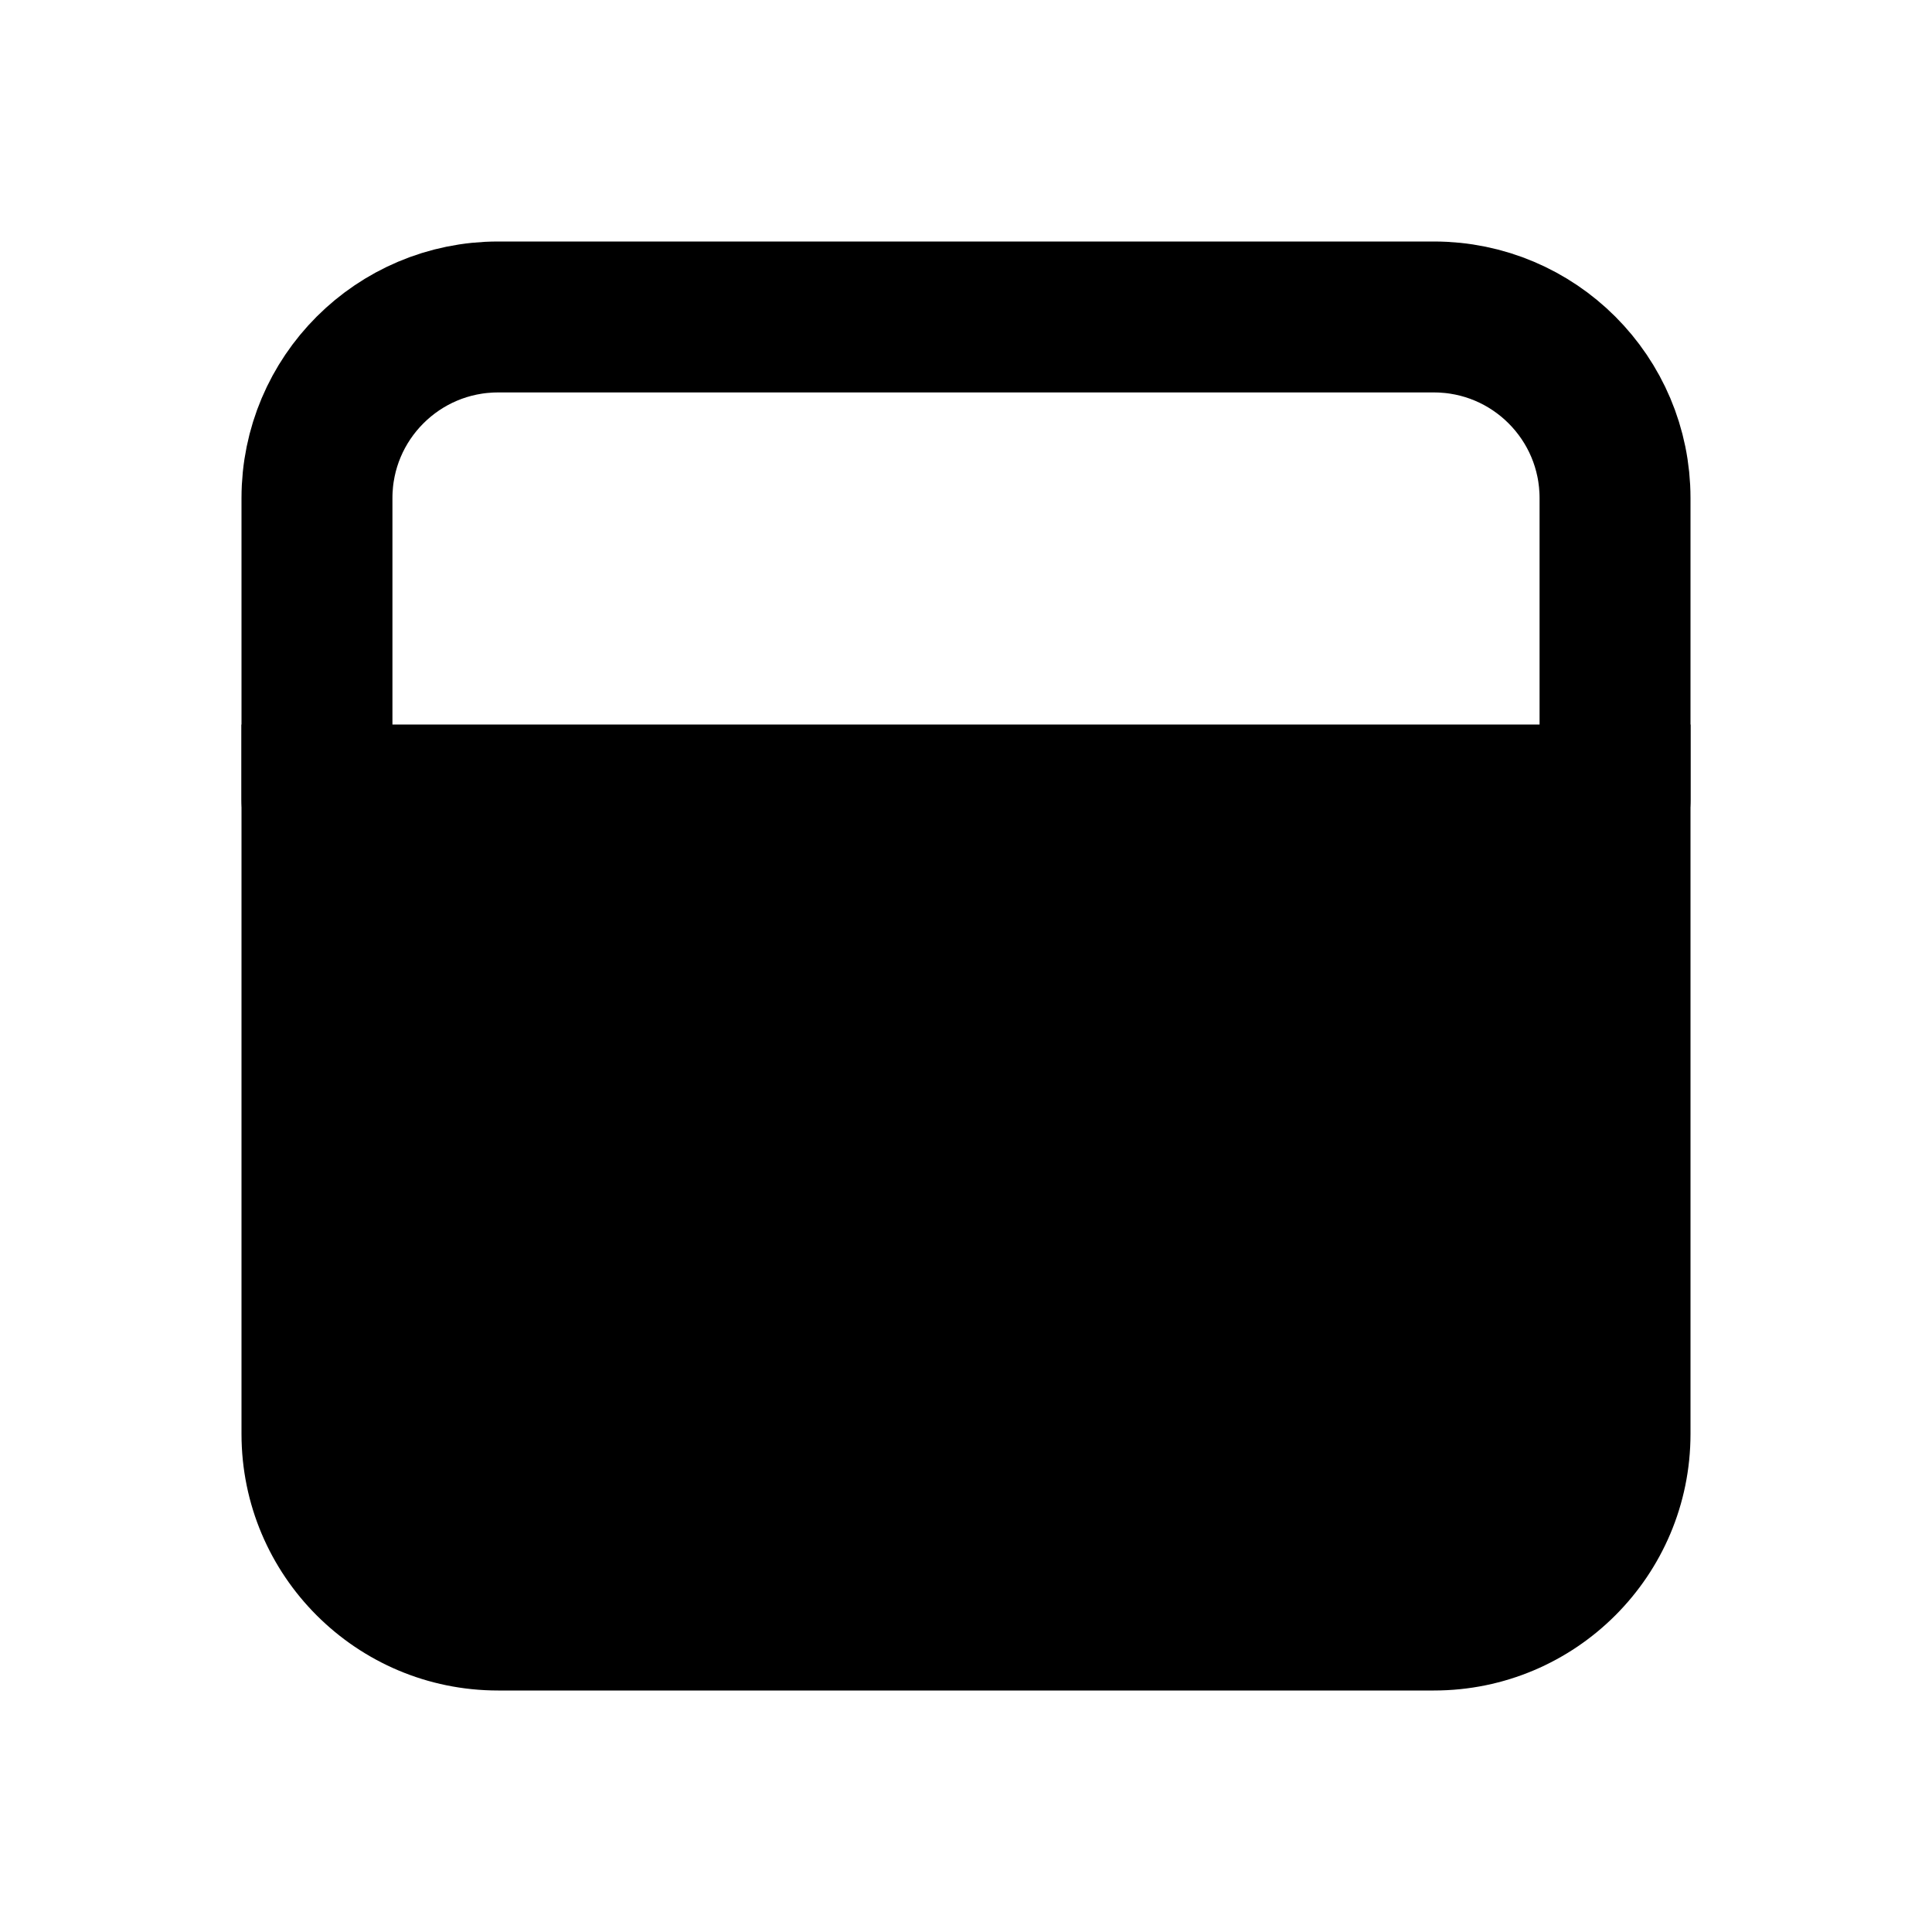
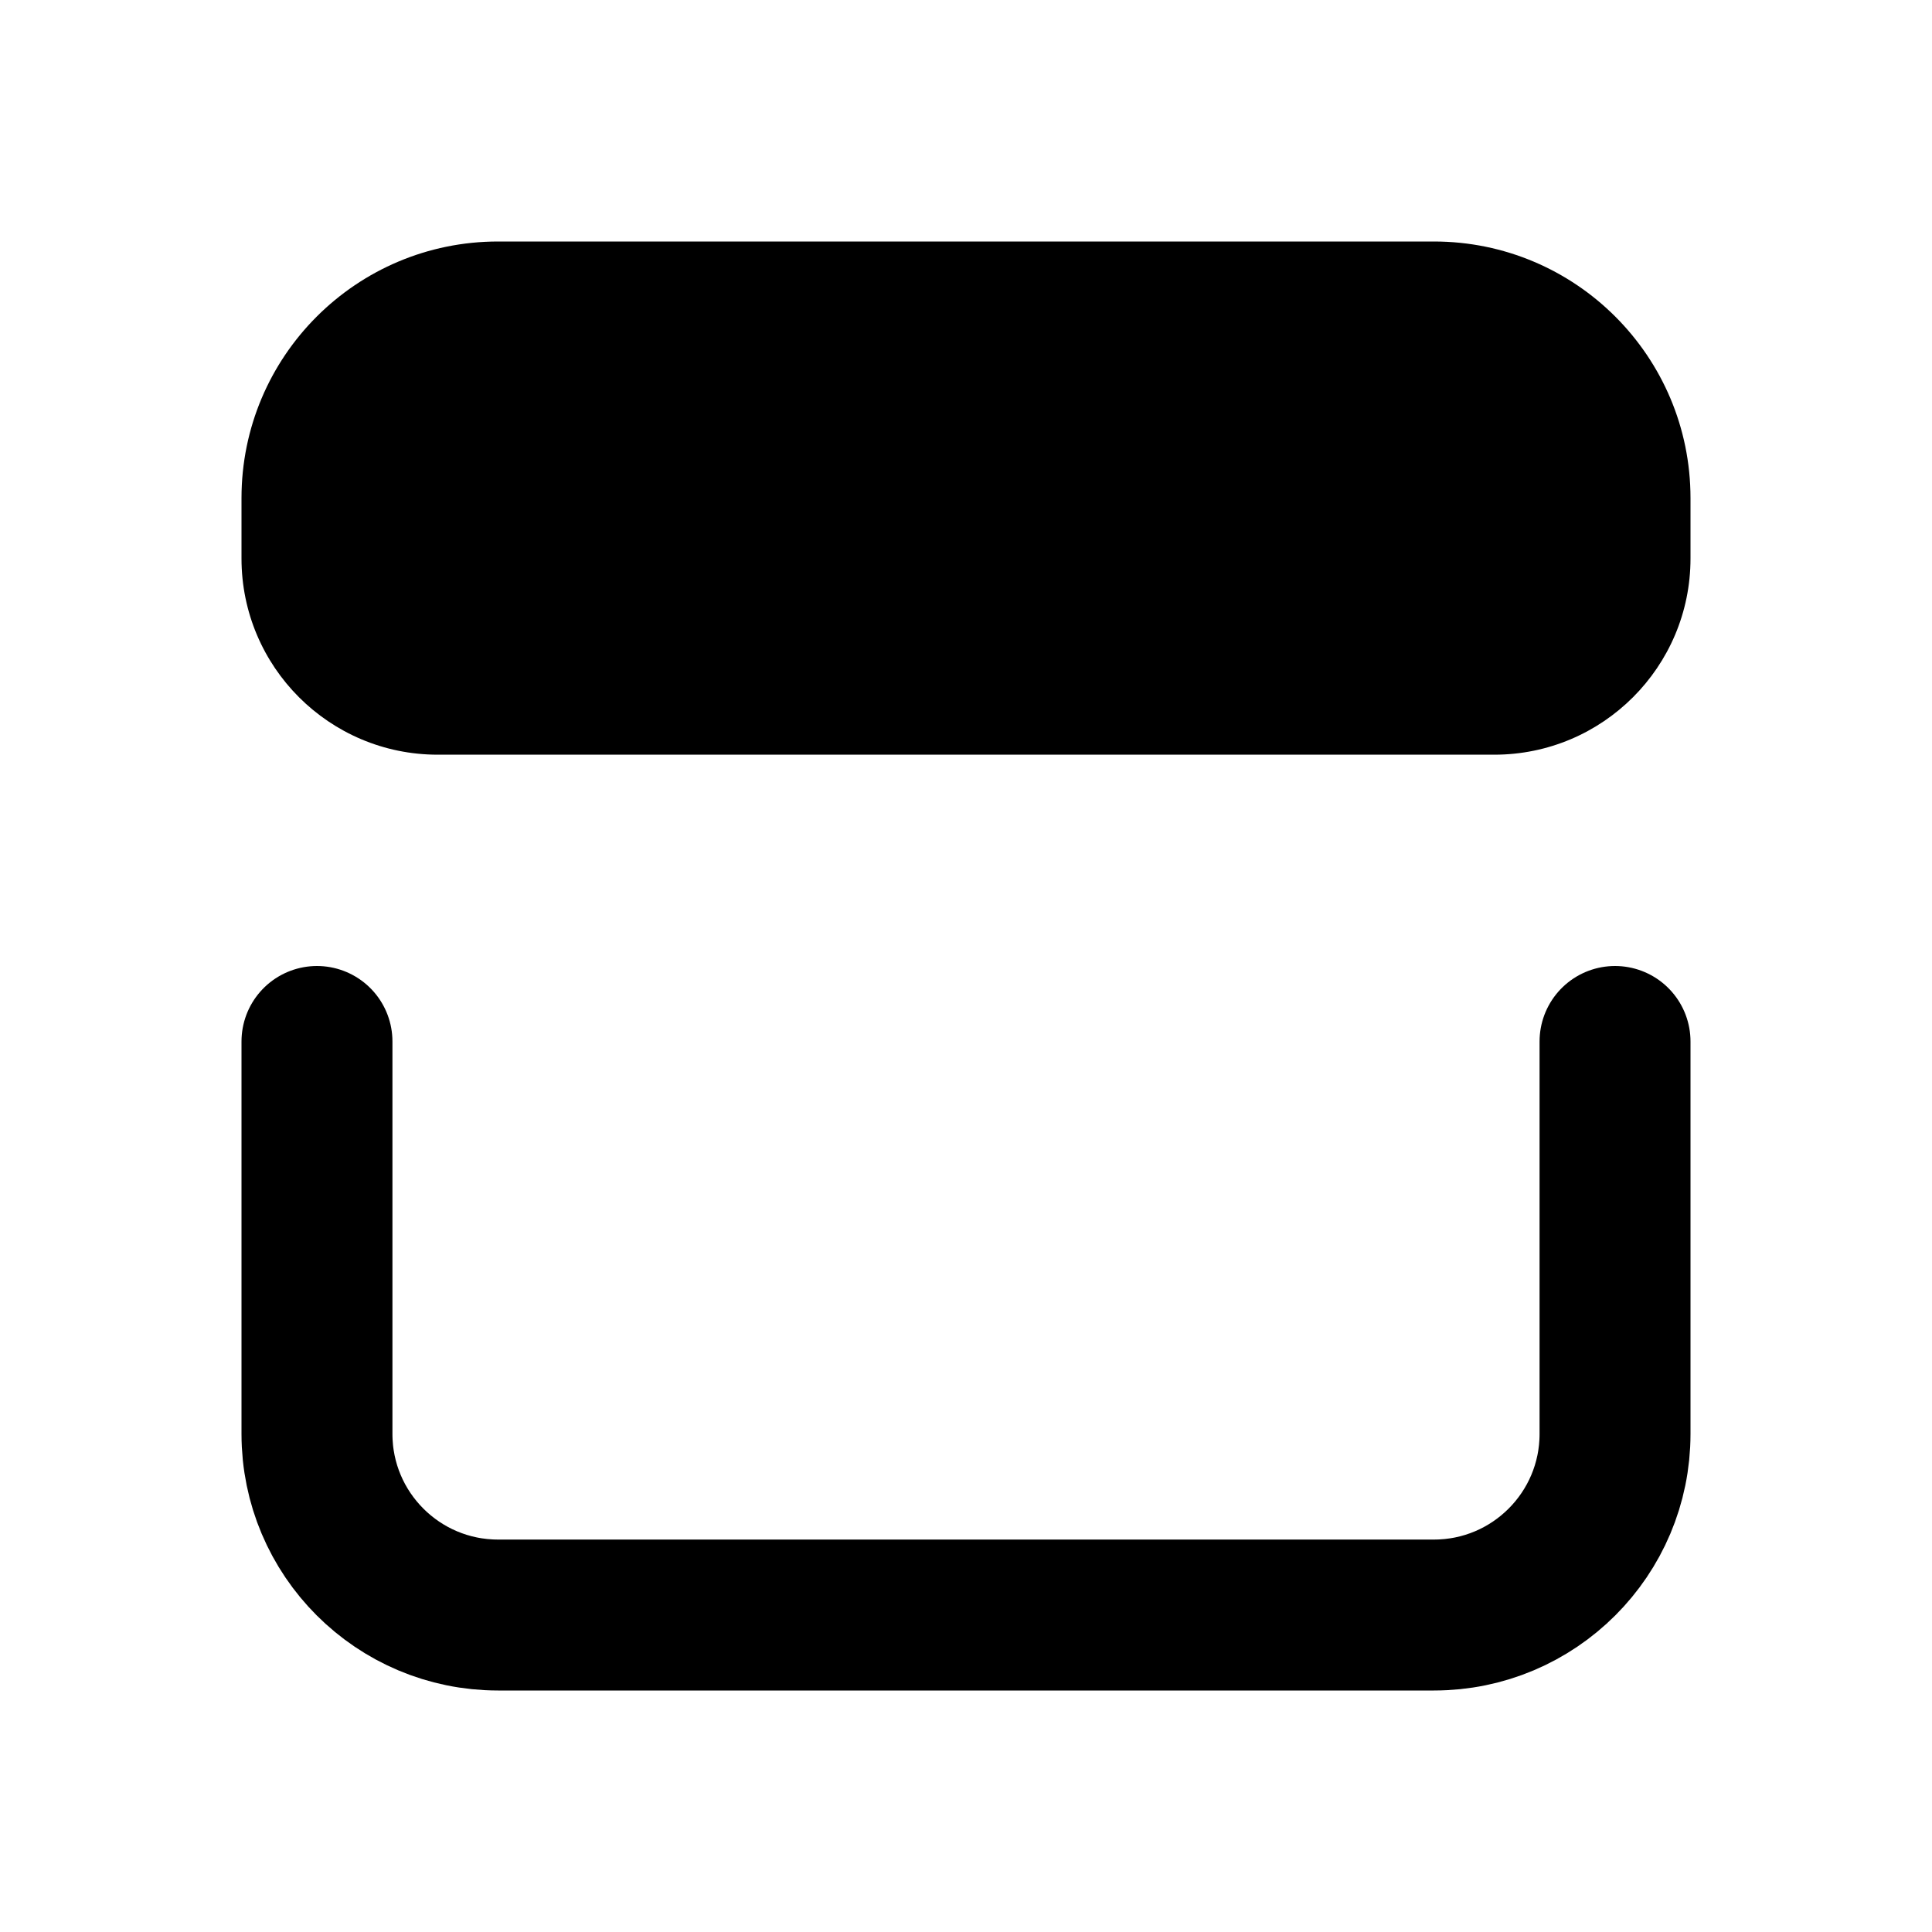
<svg xmlns="http://www.w3.org/2000/svg" viewBox="0 0 16 16" fill="none" stroke="currentColor" stroke-width="1.25" stroke-linecap="round" stroke-linejoin="round">
-   <path fill="currentColor" fill-rule="evenodd" stroke="none" d="M4.125 14H11.875A2.125 2.125 0 0 0 14 11.875V6H2V11.875A2.125 2.125 0 0 0 4.125 14Z" />
-   <path d="M2.625 6.625V4.125A1.5 1.5 0 0 1 4.125 2.625H11.875A1.5 1.5 0 0 1 13.375 4.125V6.625" />
+   <path fill="currentColor" fill-rule="evenodd" stroke="none" d="M3.625 6.25H12.375A1.625 1.625 0 0 0 14 4.625V4.125A2.125 2.125 0 0 0 11.875 2H4.125A2.125 2.125 0 0 0 2 4.125V4.625A1.625 1.625 0 0 0 3.625 6.25Z" />
+   <path d="M2.625 8.625V11.875A1.5 1.5 0 0 0 4.125 13.375H11.875A1.5 1.5 0 0 0 13.375 11.875V8.625" />
</svg>
